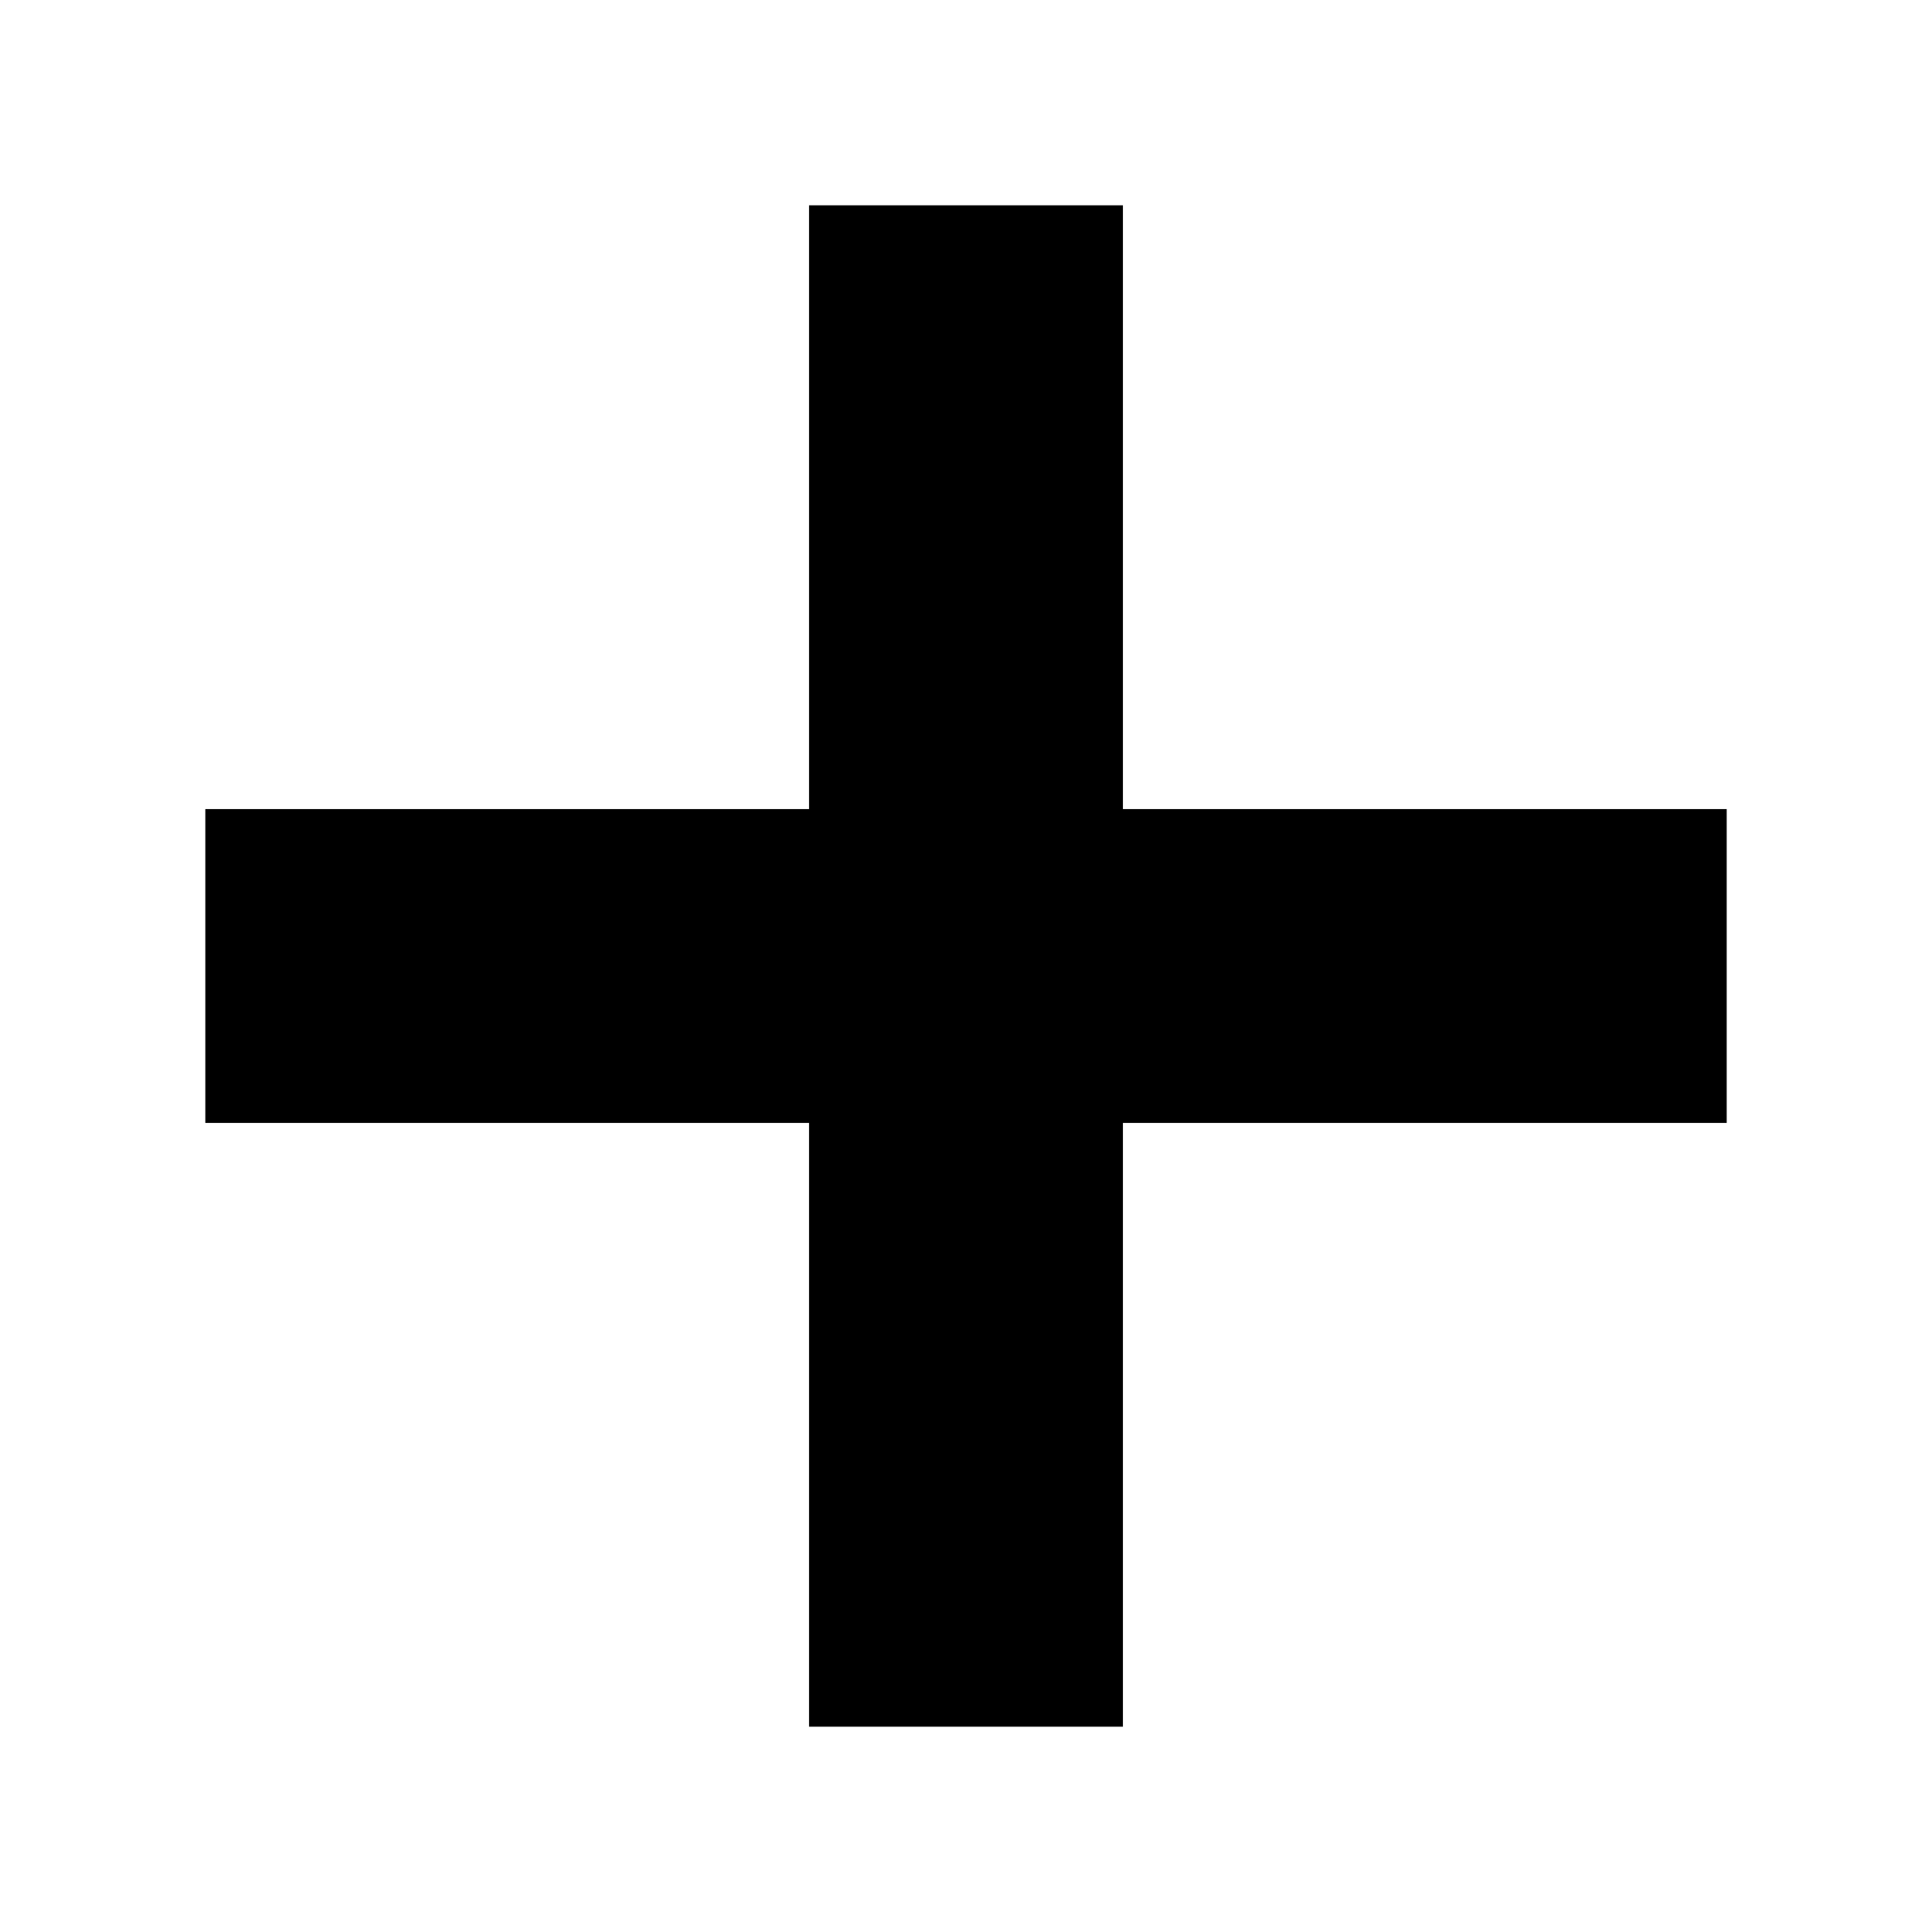
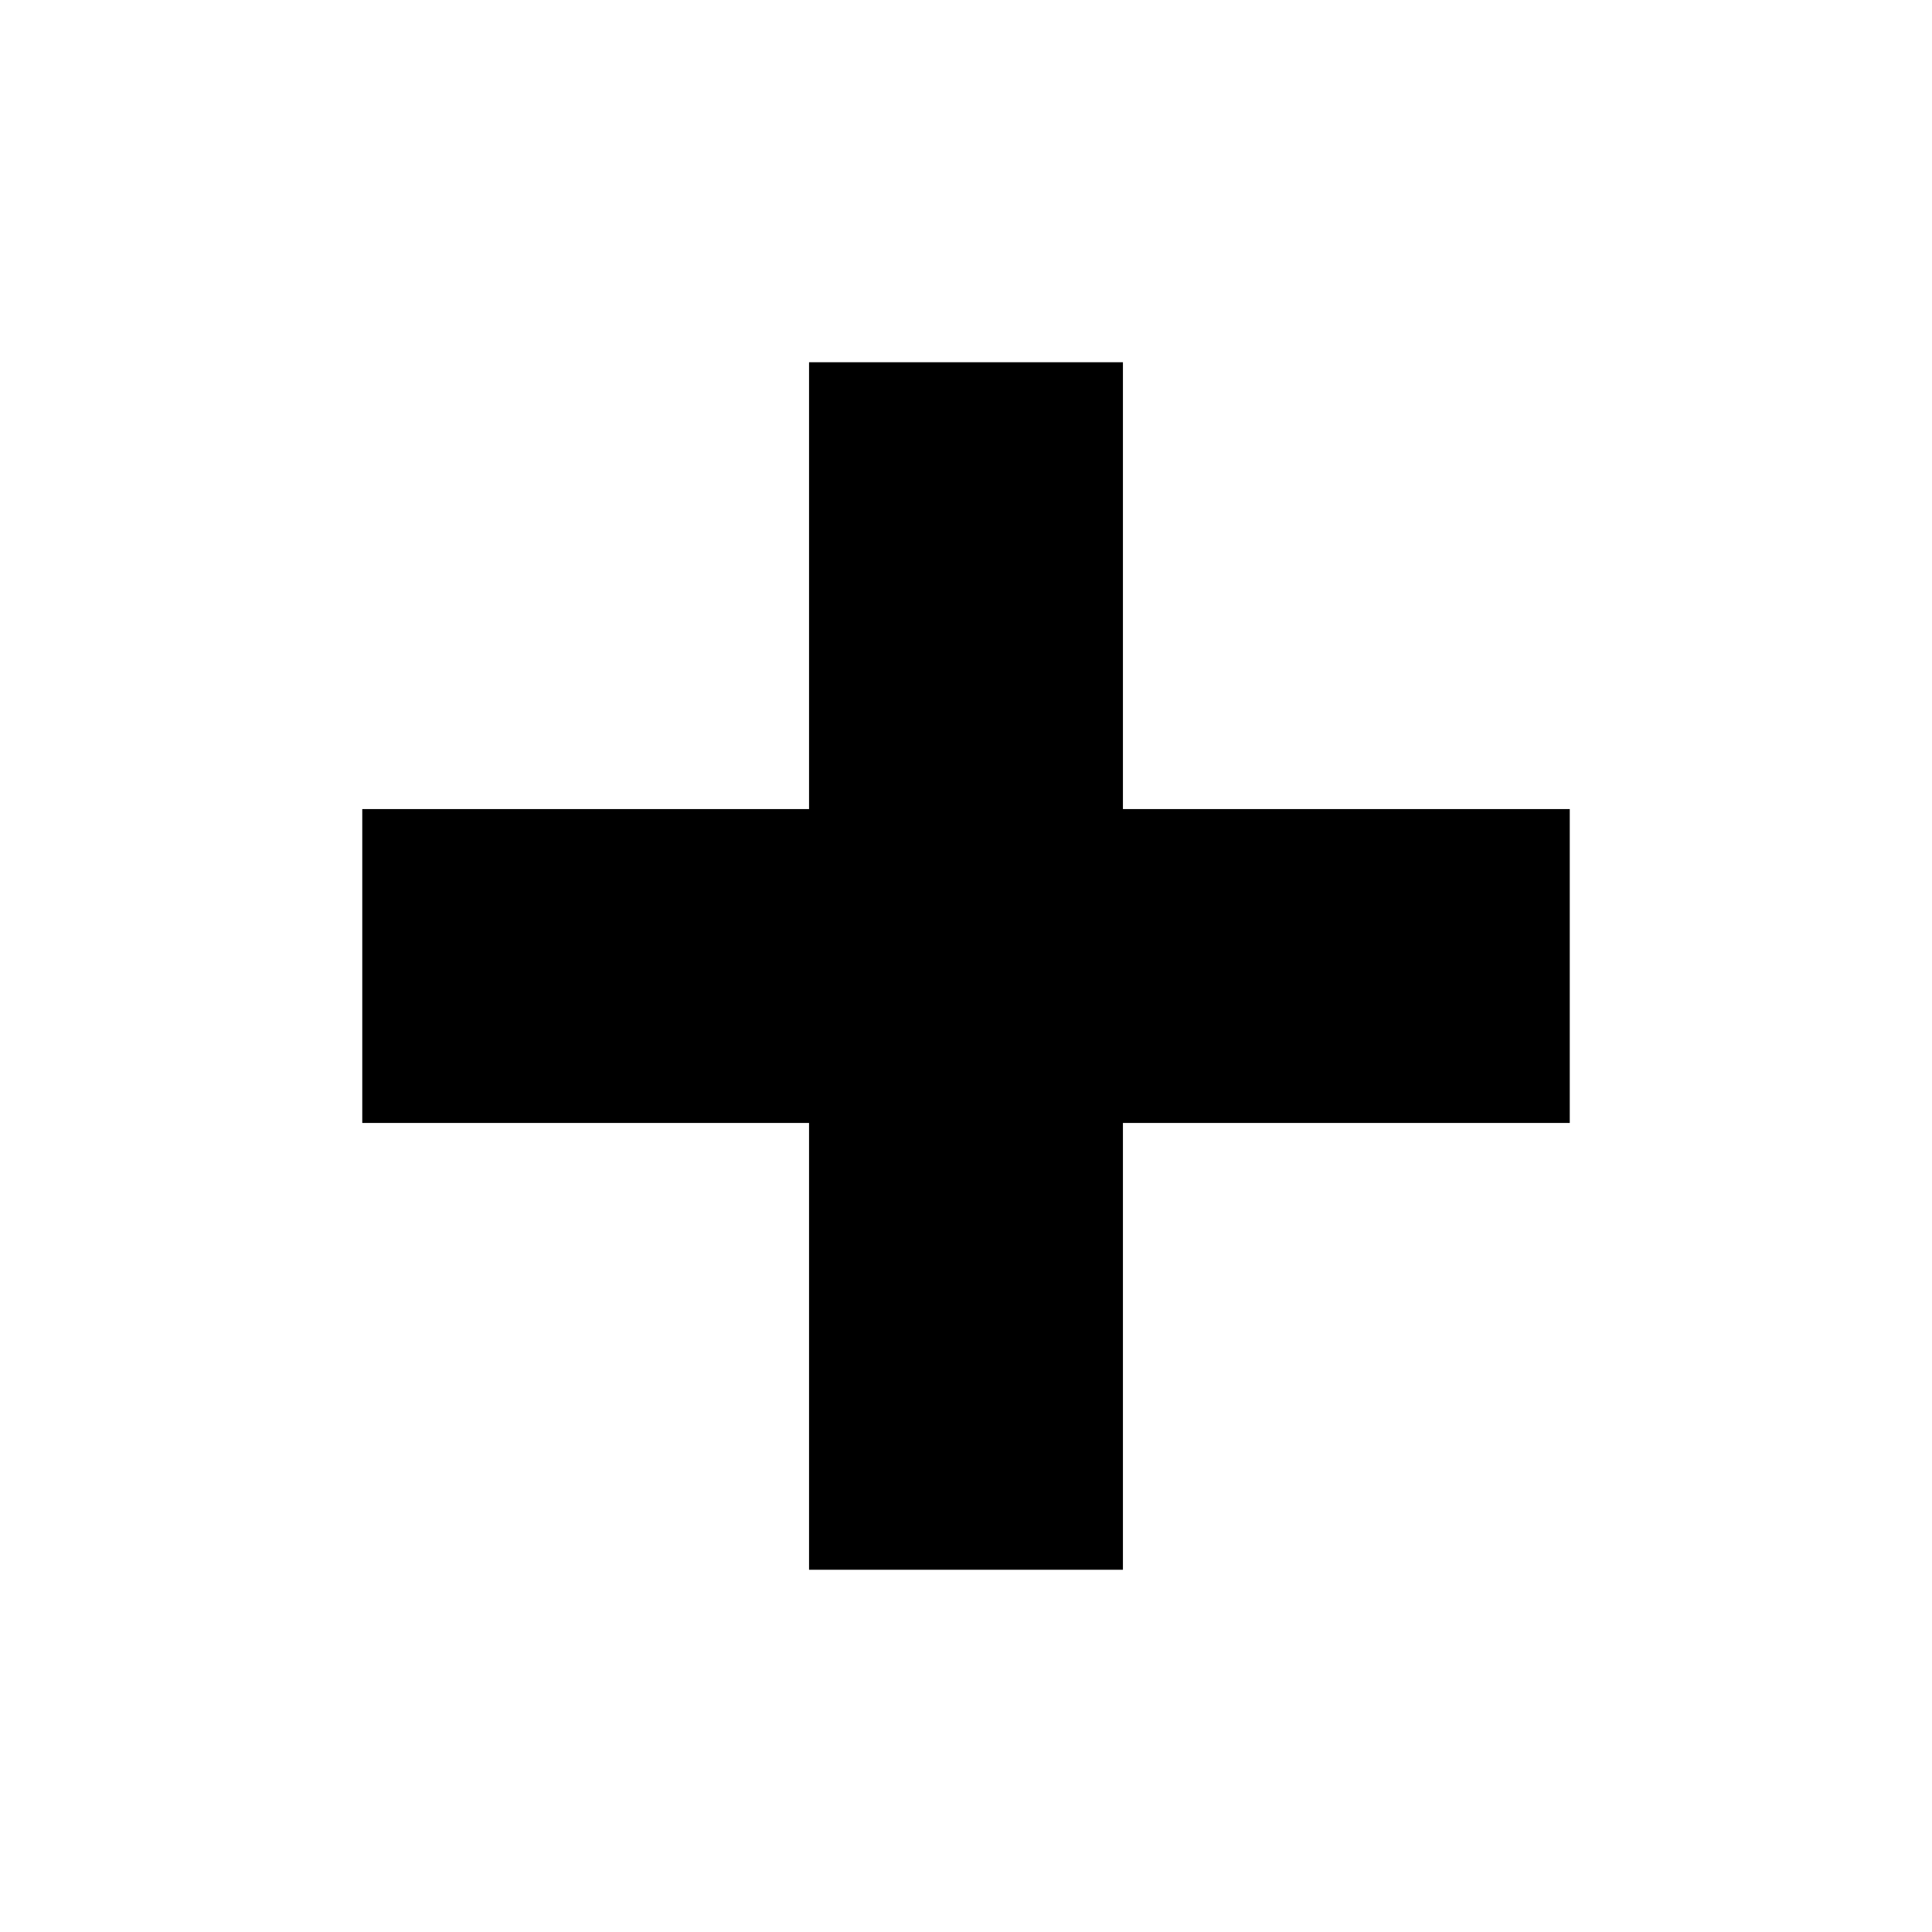
- <svg xmlns="http://www.w3.org/2000/svg" width="100%" height="100%" viewBox="0 0 80 80" version="1.1" xml:space="preserve" style="fill-rule:evenodd;clip-rule:evenodd;stroke-linecap:square;stroke-miterlimit:1;">
+ <svg xmlns="http://www.w3.org/2000/svg" width="100%" height="100%" viewBox="0 0 80 80" version="1.1" xml:space="preserve">
  <g transform="matrix(1,0,0,1,-520,-200)">
    <g transform="matrix(1.10141,0,0,1.10141,-56.7903,-16.2258)">
      <circle cx="560" cy="160" r="36.317" />
    </g>
    <g transform="matrix(0.868221,0,0,0.868221,73.3423,100.737)">
      <path d="M531.729,160.401L589.318,160.401" style="fill:none;stroke:black;stroke-width:14.97px;" />
    </g>
    <g transform="matrix(-1.5949e-16,0.868221,-0.868221,-1.5949e-16,699.263,-246.658)">
      <path d="M531.729,160.401L589.318,160.401" style="fill:none;stroke:black;stroke-width:14.97px;" />
    </g>
    <g transform="matrix(1.10141,0,0,1.10141,-64.9032,-16.2258)">
      <circle cx="640" cy="160" r="36.317" />
    </g>
  </g>
</svg>
